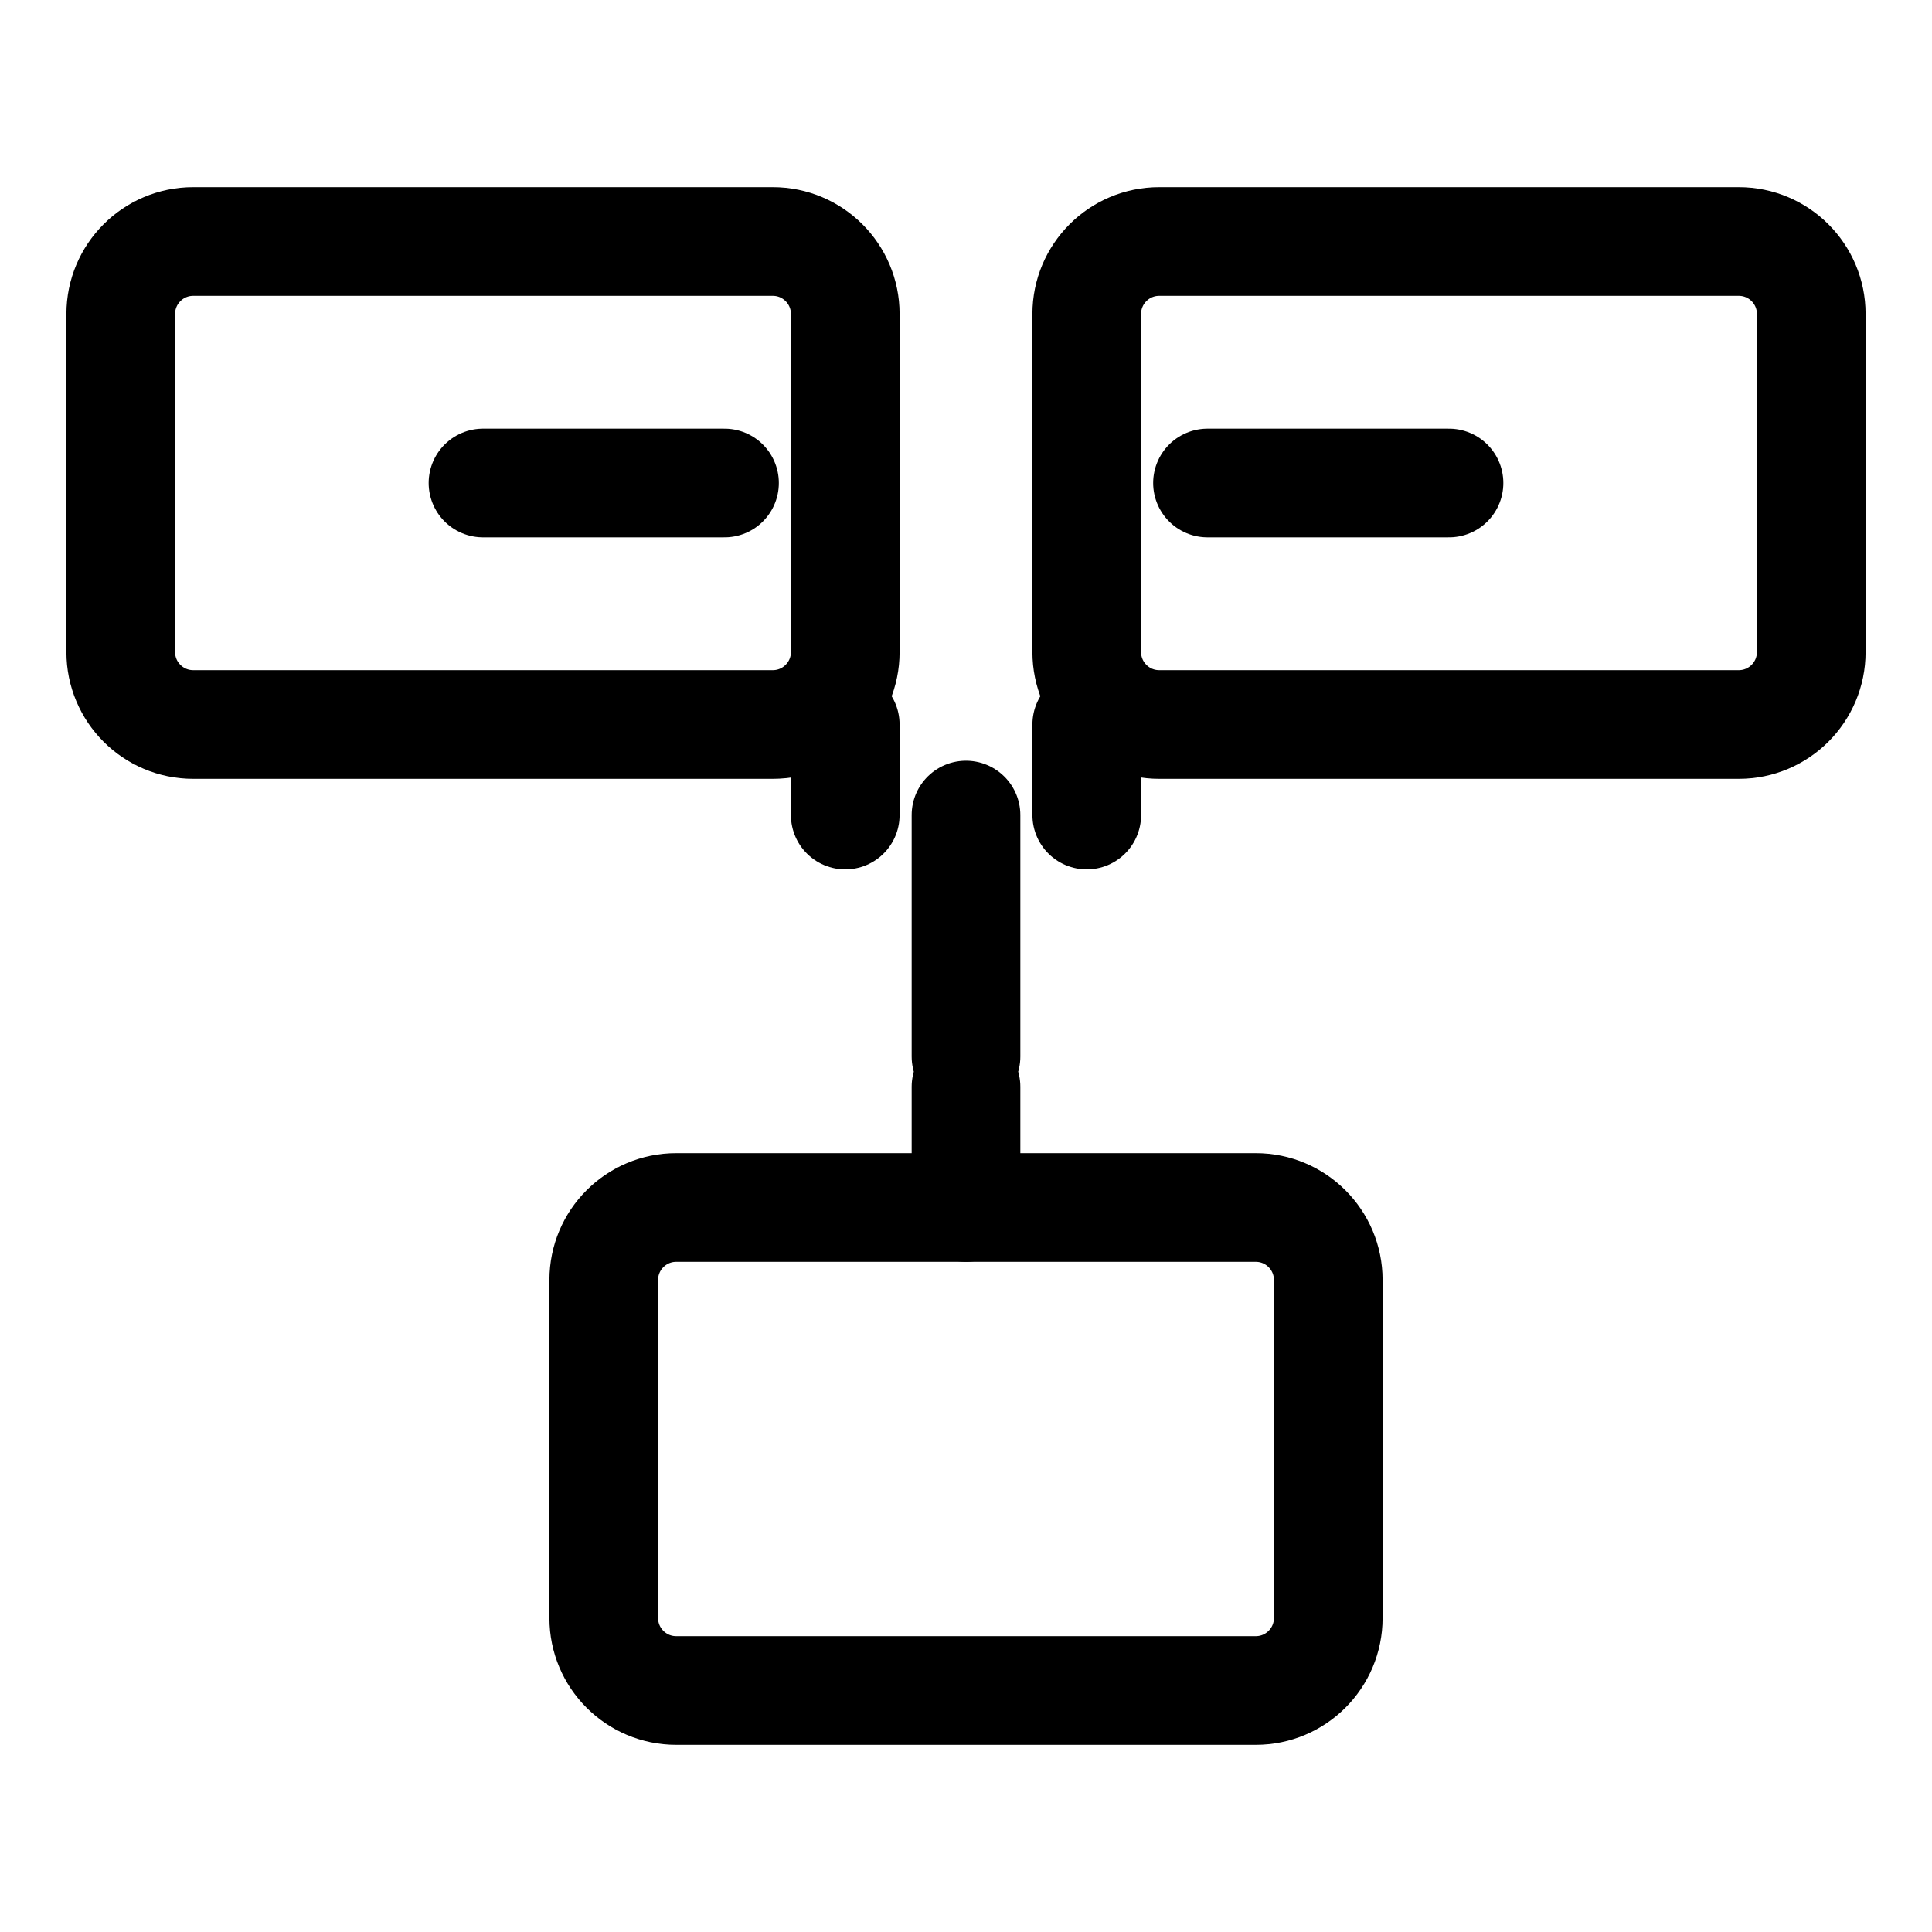
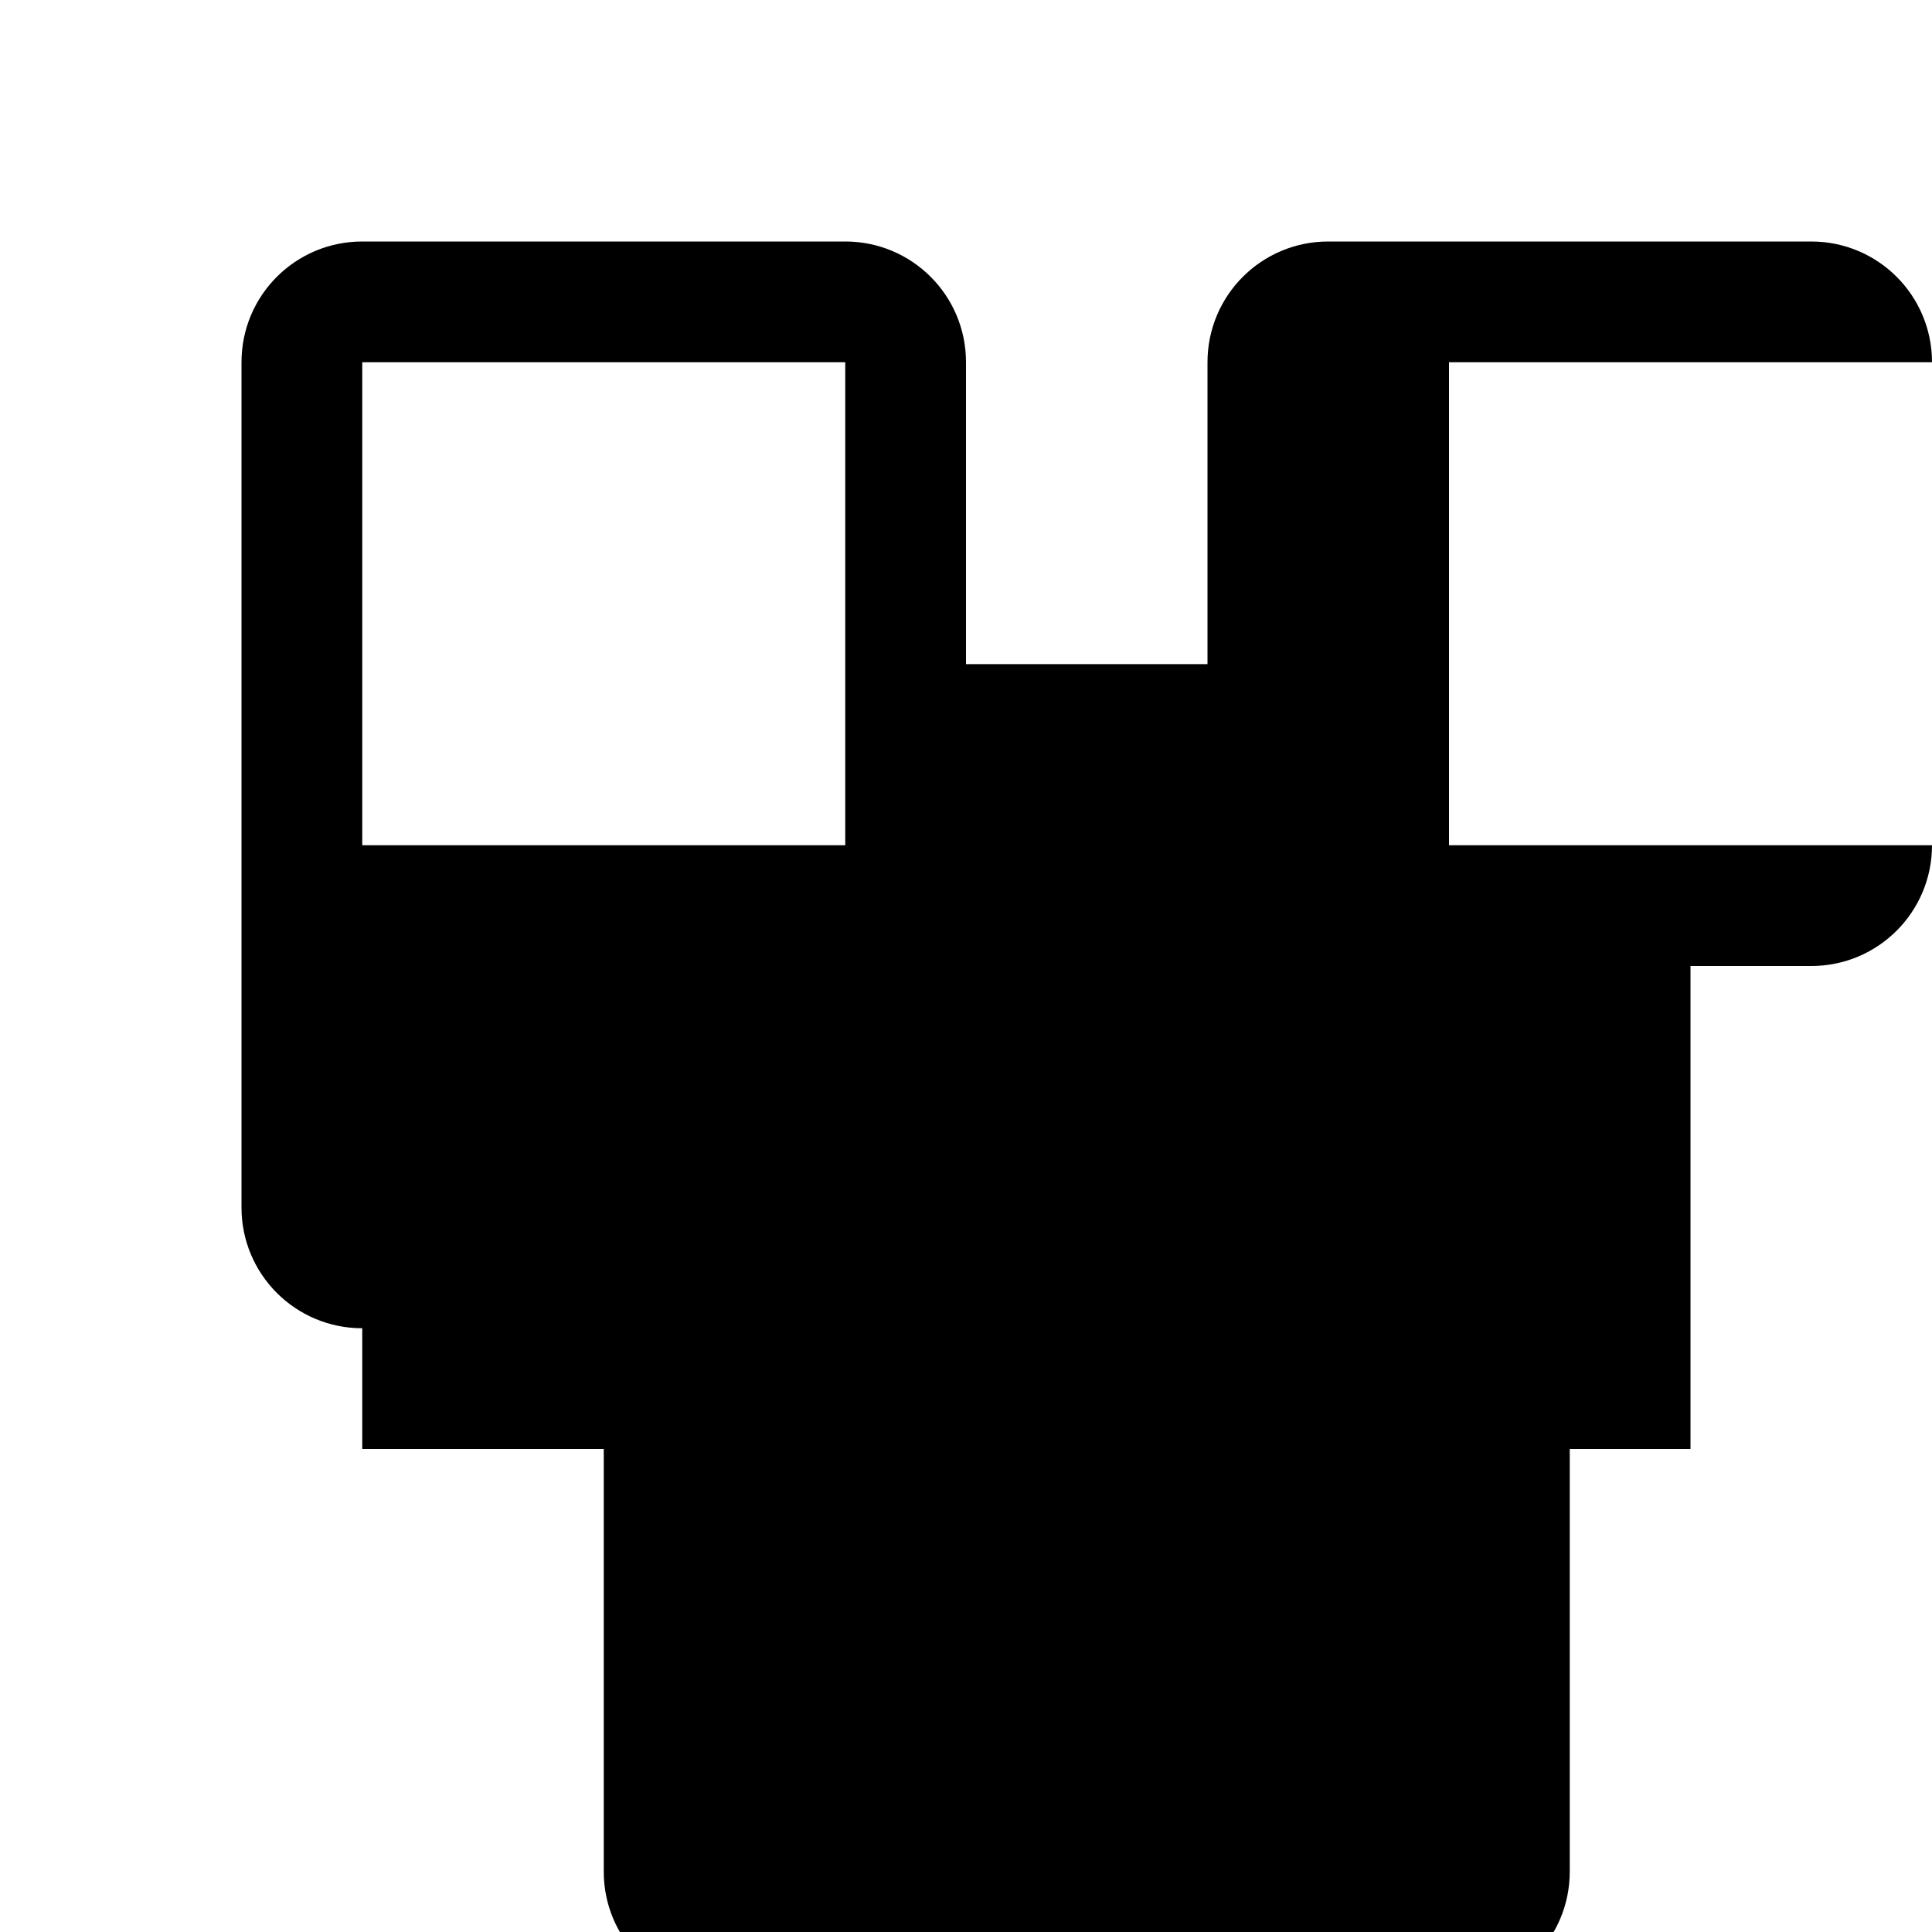
- <svg xmlns="http://www.w3.org/2000/svg" viewBox="0 0 32 32" fill="none" stroke="currentColor" stroke-width="1.8" stroke-linecap="round" stroke-linejoin="round">
-   <rect x="2" y="4" width="12" height="8" rx="1.2" />
-   <rect x="18" y="4" width="12" height="8" rx="1.2" />
-   <rect x="10" y="20" width="12" height="8" rx="1.2" />
-   <path d="M14 12v1.5M18 12v1.5M16 13.5v4M8 8h4M24 8h-4M16 20v-2" />
+ <svg xmlns="http://www.w3.org/2000/svg" viewBox="0 0 512 512">
+   <path fill="currentColor" d="M64 96c0-17.7 14.3-32 32-32h128c17.7 0 32 14.3 32 32v80h64V96c0-17.7 14.3-32 32-32h128c17.7 0 32 14.3 32 32v128c0 17.7-14.3 32-32 32H320v80h64c17.7 0 32 14.3 32 32v128c0 17.7-14.3 32-32 32H192c-17.7 0-32-14.3-32-32V352H96c-17.7 0-32-14.3-32-32V96zm32 0v128h128V96H96zm288 0v128h128V96H384zM96 256h128v128H96V256zm224 0h128v128H320V256z" />
</svg>
